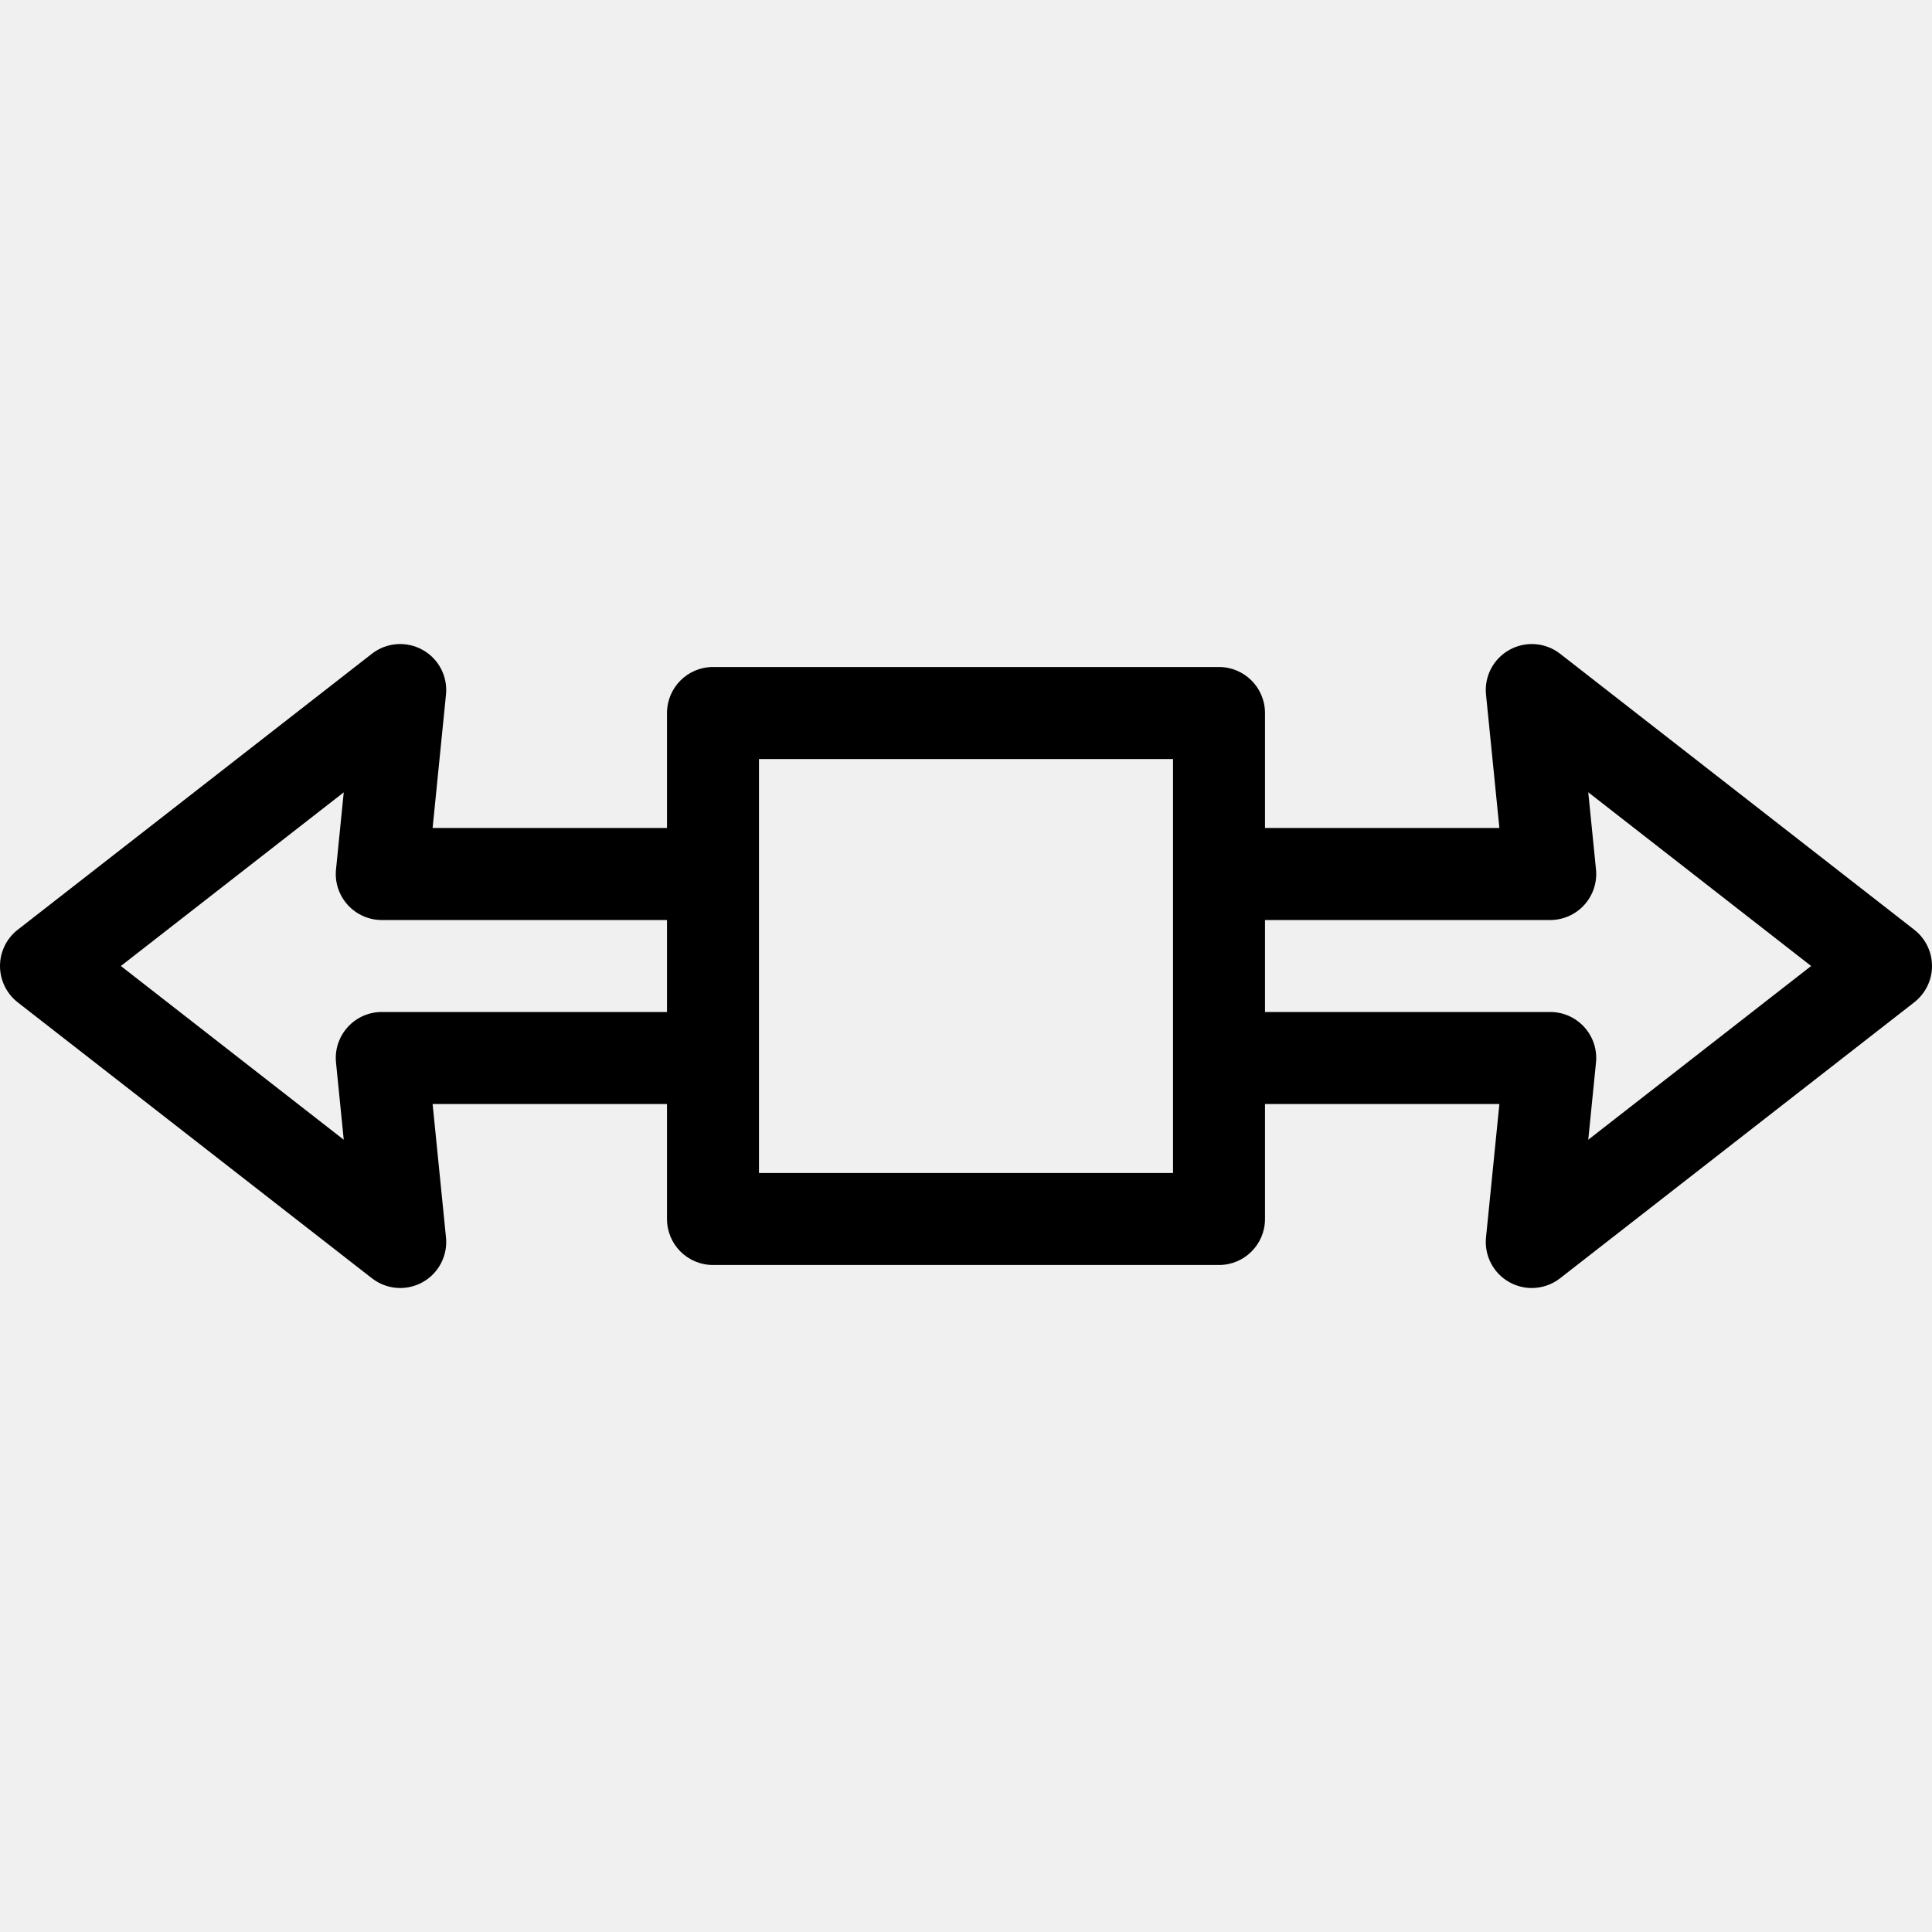
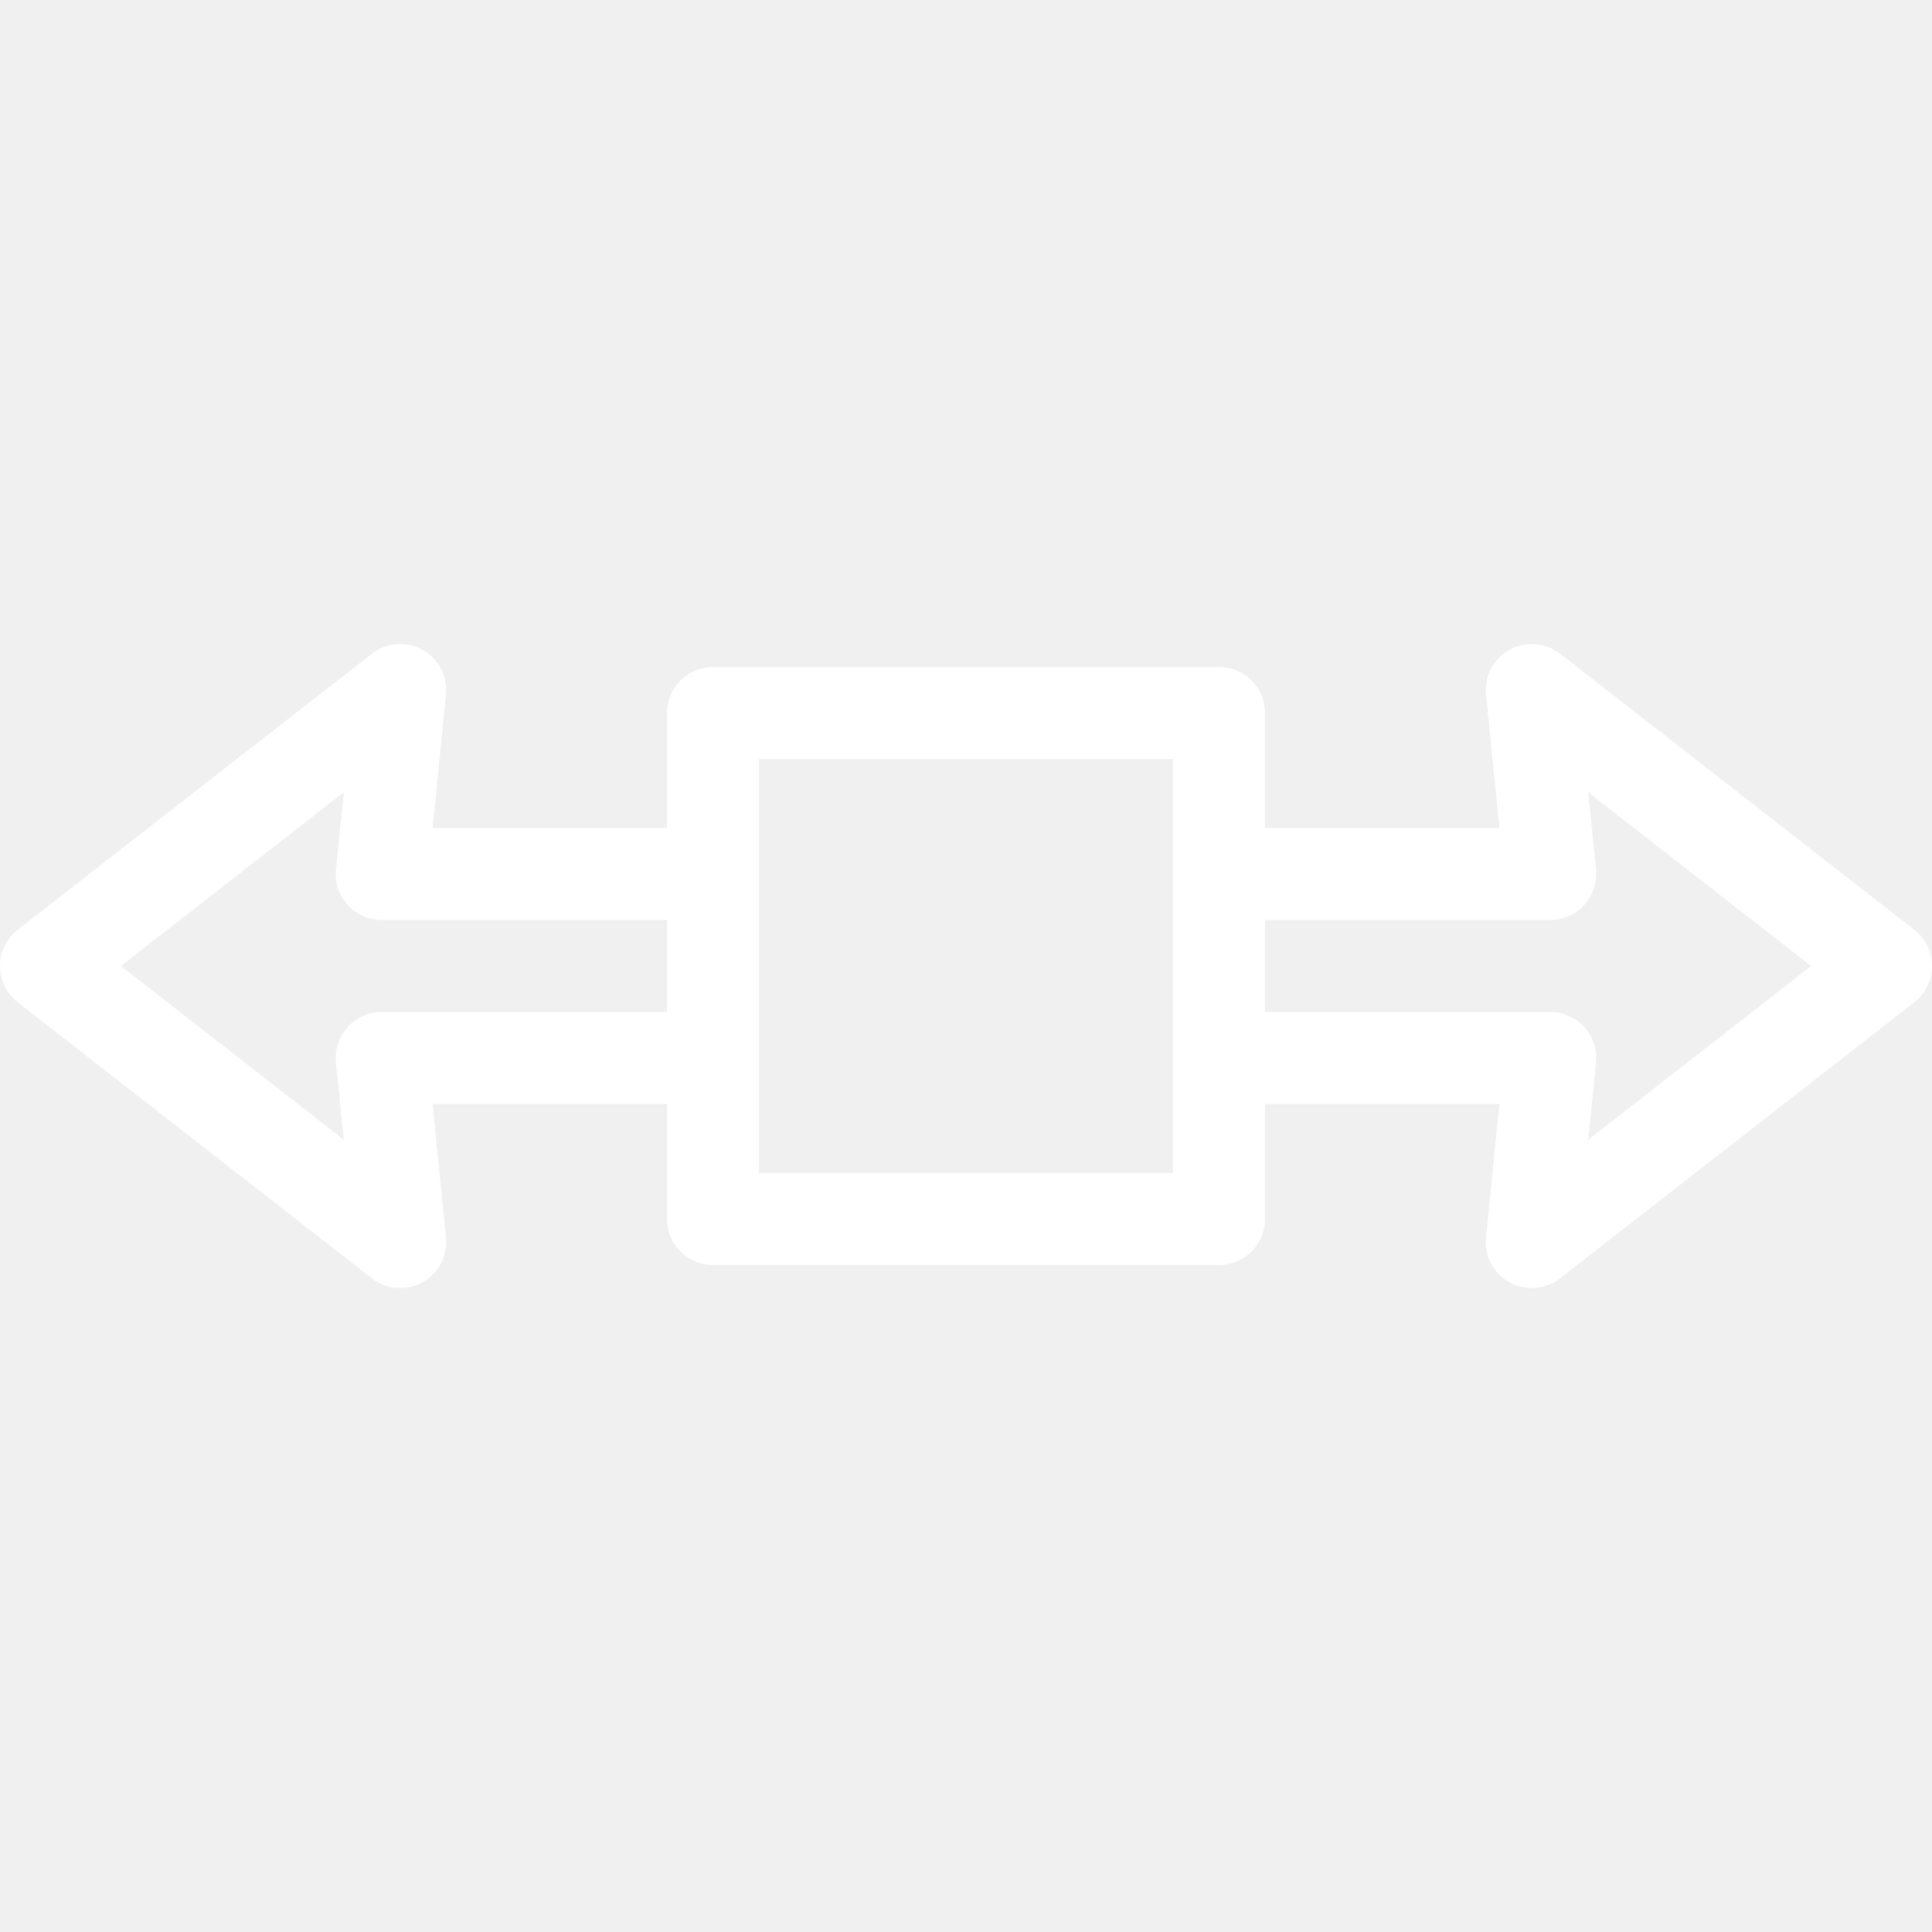
<svg xmlns="http://www.w3.org/2000/svg" width="25" height="25" viewBox="0 0 25 25" fill="none">
-   <path d="M24.771 12.031L20.187 8.459C19.999 8.313 19.742 8.293 19.534 8.408C19.325 8.523 19.205 8.751 19.229 8.988L19.402 10.714H16.369V9.226C16.369 8.898 16.102 8.631 15.774 8.631H9.226C8.897 8.631 8.631 8.898 8.631 9.226V10.714H5.598L5.771 8.988C5.795 8.751 5.675 8.523 5.466 8.408C5.258 8.293 5.001 8.313 4.813 8.459L0.229 12.031C0.085 12.143 0 12.317 0 12.5C0 12.684 0.085 12.857 0.229 12.97L4.813 16.541C4.92 16.624 5.049 16.667 5.179 16.667C5.277 16.667 5.376 16.642 5.466 16.593C5.675 16.478 5.795 16.249 5.771 16.012L5.598 14.286H8.631V15.774C8.631 16.103 8.897 16.369 9.226 16.369H15.774C16.102 16.369 16.369 16.103 16.369 15.774V14.286H19.402L19.229 16.012C19.205 16.249 19.325 16.478 19.534 16.593C19.624 16.642 19.723 16.667 19.821 16.667C19.951 16.667 20.08 16.624 20.187 16.541L24.77 12.97C24.915 12.857 25 12.684 25 12.5C25 12.317 24.915 12.143 24.771 12.031ZM8.631 13.095H4.94C4.772 13.095 4.612 13.166 4.499 13.291C4.386 13.416 4.331 13.582 4.348 13.75L4.448 14.748L1.564 12.5L4.448 10.253L4.348 11.25C4.331 11.418 4.386 11.584 4.499 11.709C4.612 11.834 4.772 11.905 4.94 11.905H8.631L8.631 13.095ZM15.179 15.179H9.821V9.822H15.179V15.179ZM20.552 14.748L20.652 13.75C20.669 13.582 20.614 13.416 20.501 13.291C20.388 13.166 20.228 13.095 20.059 13.095H16.369V11.905H20.059C20.228 11.905 20.388 11.834 20.501 11.709C20.614 11.584 20.669 11.418 20.652 11.25L20.552 10.252L23.436 12.5L20.552 14.748Z" fill="black" />
+   <path d="M24.771 12.031L20.187 8.459C19.999 8.313 19.742 8.293 19.534 8.408C19.325 8.523 19.205 8.751 19.229 8.988L19.402 10.714H16.369V9.226C16.369 8.898 16.102 8.631 15.774 8.631H9.226C8.897 8.631 8.631 8.898 8.631 9.226V10.714H5.598L5.771 8.988C5.795 8.751 5.675 8.523 5.466 8.408C5.258 8.293 5.001 8.313 4.813 8.459L0.229 12.031C0.085 12.143 0 12.317 0 12.5C0 12.684 0.085 12.857 0.229 12.97L4.813 16.541C4.92 16.624 5.049 16.667 5.179 16.667C5.277 16.667 5.376 16.642 5.466 16.593C5.675 16.478 5.795 16.249 5.771 16.012L5.598 14.286H8.631V15.774C8.631 16.103 8.897 16.369 9.226 16.369H15.774C16.102 16.369 16.369 16.103 16.369 15.774V14.286H19.402L19.229 16.012C19.205 16.249 19.325 16.478 19.534 16.593C19.624 16.642 19.723 16.667 19.821 16.667C19.951 16.667 20.08 16.624 20.187 16.541L24.77 12.97C24.915 12.857 25 12.684 25 12.5C25 12.317 24.915 12.143 24.771 12.031ZM8.631 13.095H4.94C4.772 13.095 4.612 13.166 4.499 13.291C4.386 13.416 4.331 13.582 4.348 13.75L4.448 14.748L1.564 12.5L4.448 10.253L4.348 11.25C4.331 11.418 4.386 11.584 4.499 11.709C4.612 11.834 4.772 11.905 4.94 11.905H8.631L8.631 13.095ZM15.179 15.179H9.821V9.822H15.179V15.179ZM20.552 14.748L20.652 13.75C20.669 13.582 20.614 13.416 20.501 13.291C20.388 13.166 20.228 13.095 20.059 13.095H16.369V11.905H20.059C20.228 11.905 20.388 11.834 20.501 11.709C20.614 11.584 20.669 11.418 20.652 11.25L20.552 10.252L23.436 12.5L20.552 14.748Z" fill="white" />
</svg>
